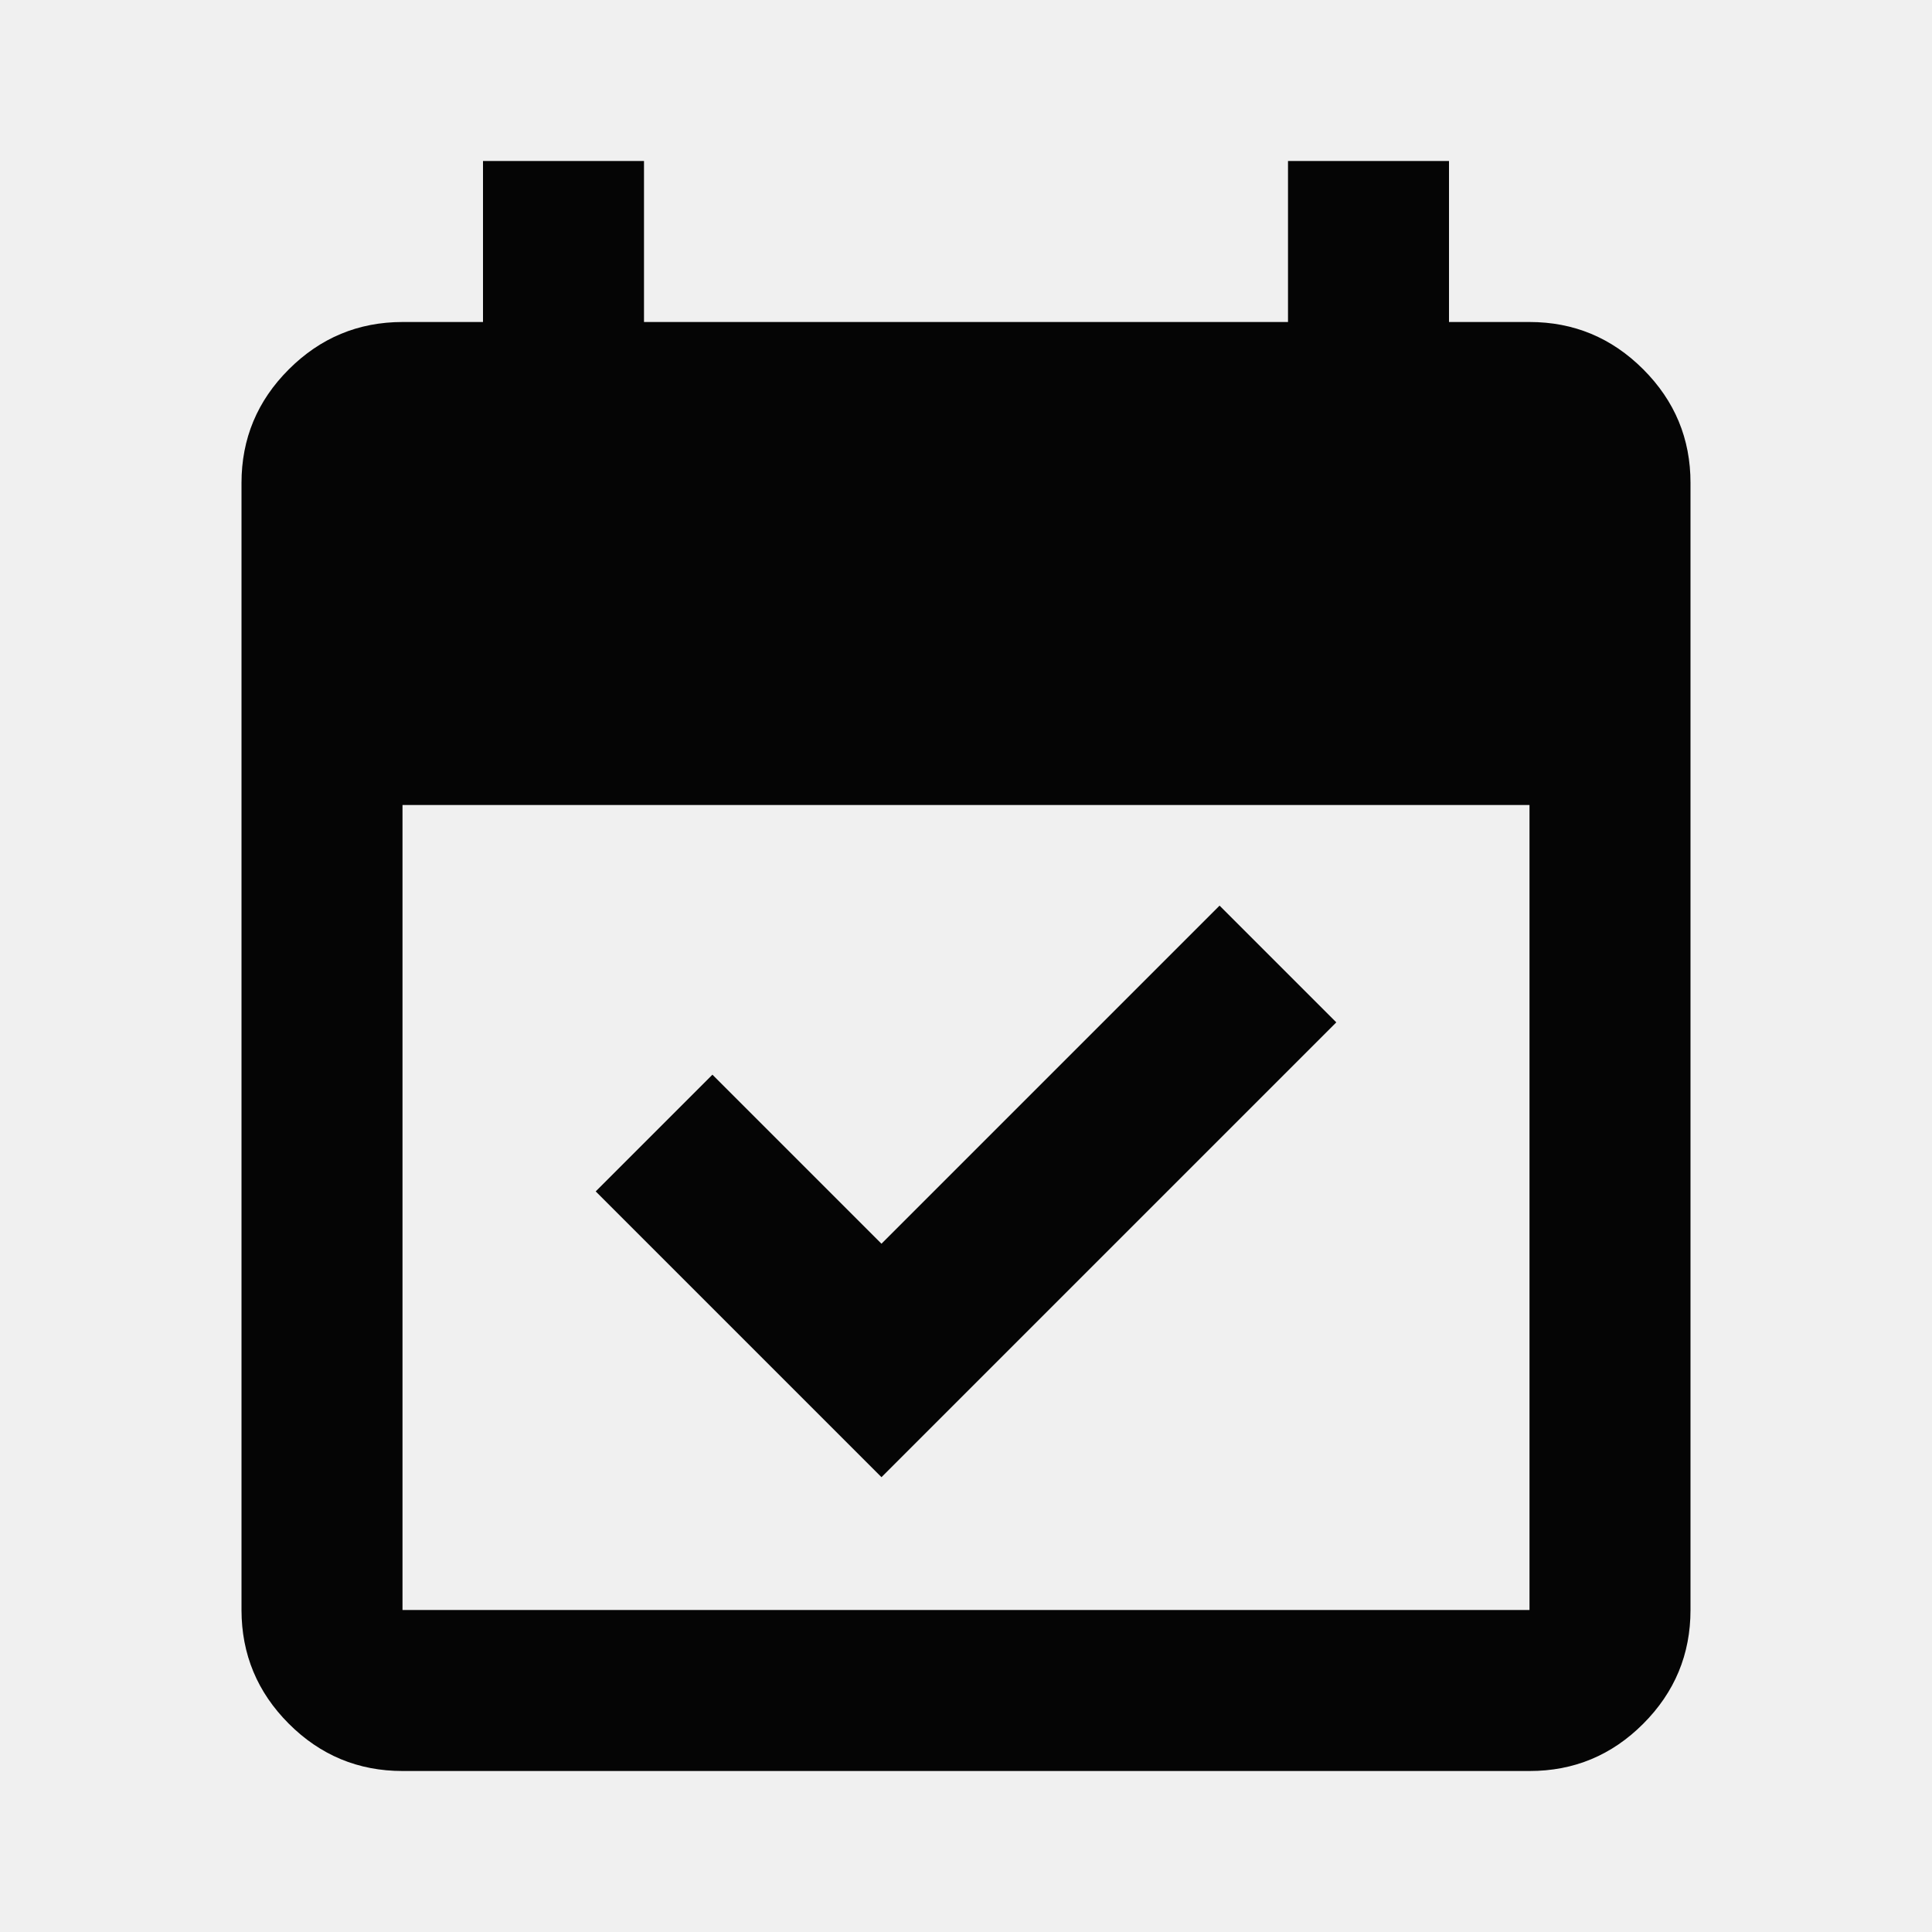
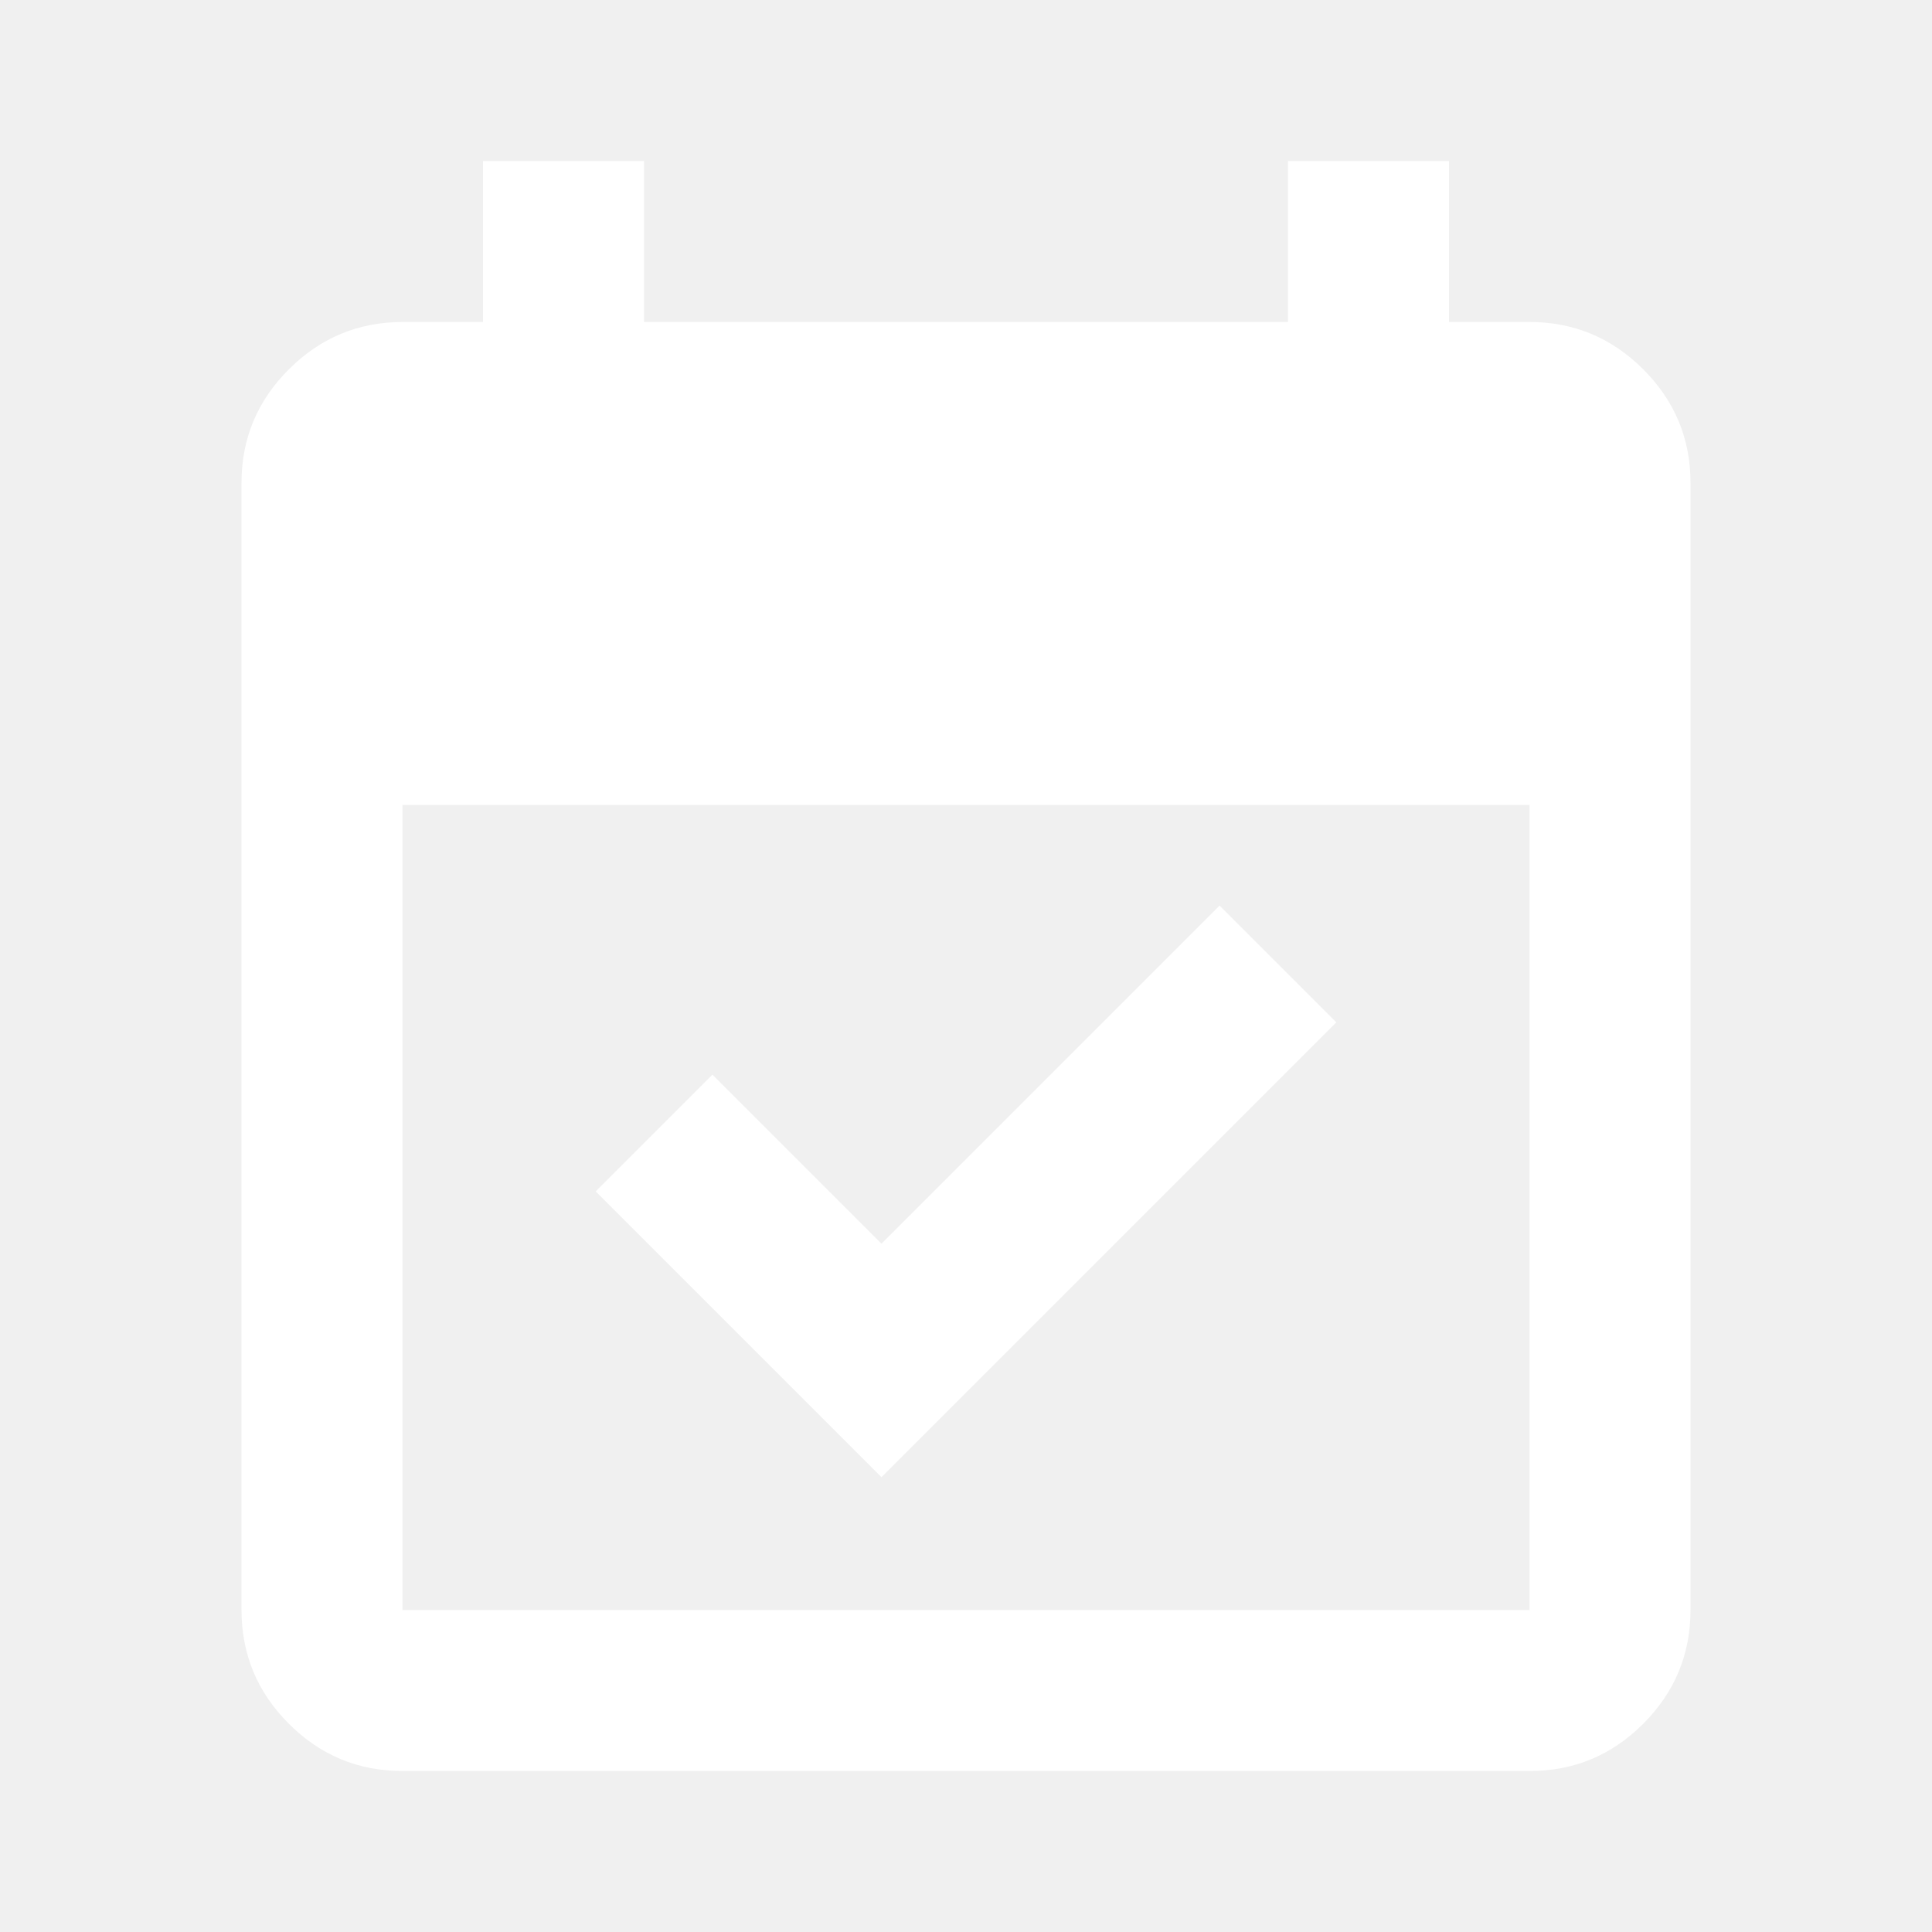
<svg xmlns="http://www.w3.org/2000/svg" width="1em" height="1em" viewBox="0 0 24 24">
-   <path fill="#050505" d="M10.95 18.35L7.4 14.8l1.45-1.45l2.1 2.1l4.2-4.2l1.45 1.45zM5 22q-.825 0-1.412-.587T3 20V6q0-.825.588-1.412T5 4h1V2h2v2h8V2h2v2h1q.825 0 1.413.588T21 6v14q0 .825-.587 1.413T19 22zm0-2h14V10H5z" />
+   <path fill="#FFFFFF" d="M10.95 18.35L7.4 14.8l1.45-1.45l2.1 2.1l4.2-4.2l1.45 1.45zM5 22q-.825 0-1.412-.587T3 20V6q0-.825.588-1.412T5 4h1V2h2v2h8V2h2v2h1q.825 0 1.413.588T21 6v14q0 .825-.587 1.413T19 22zm0-2h14V10H5z" />
</svg>
